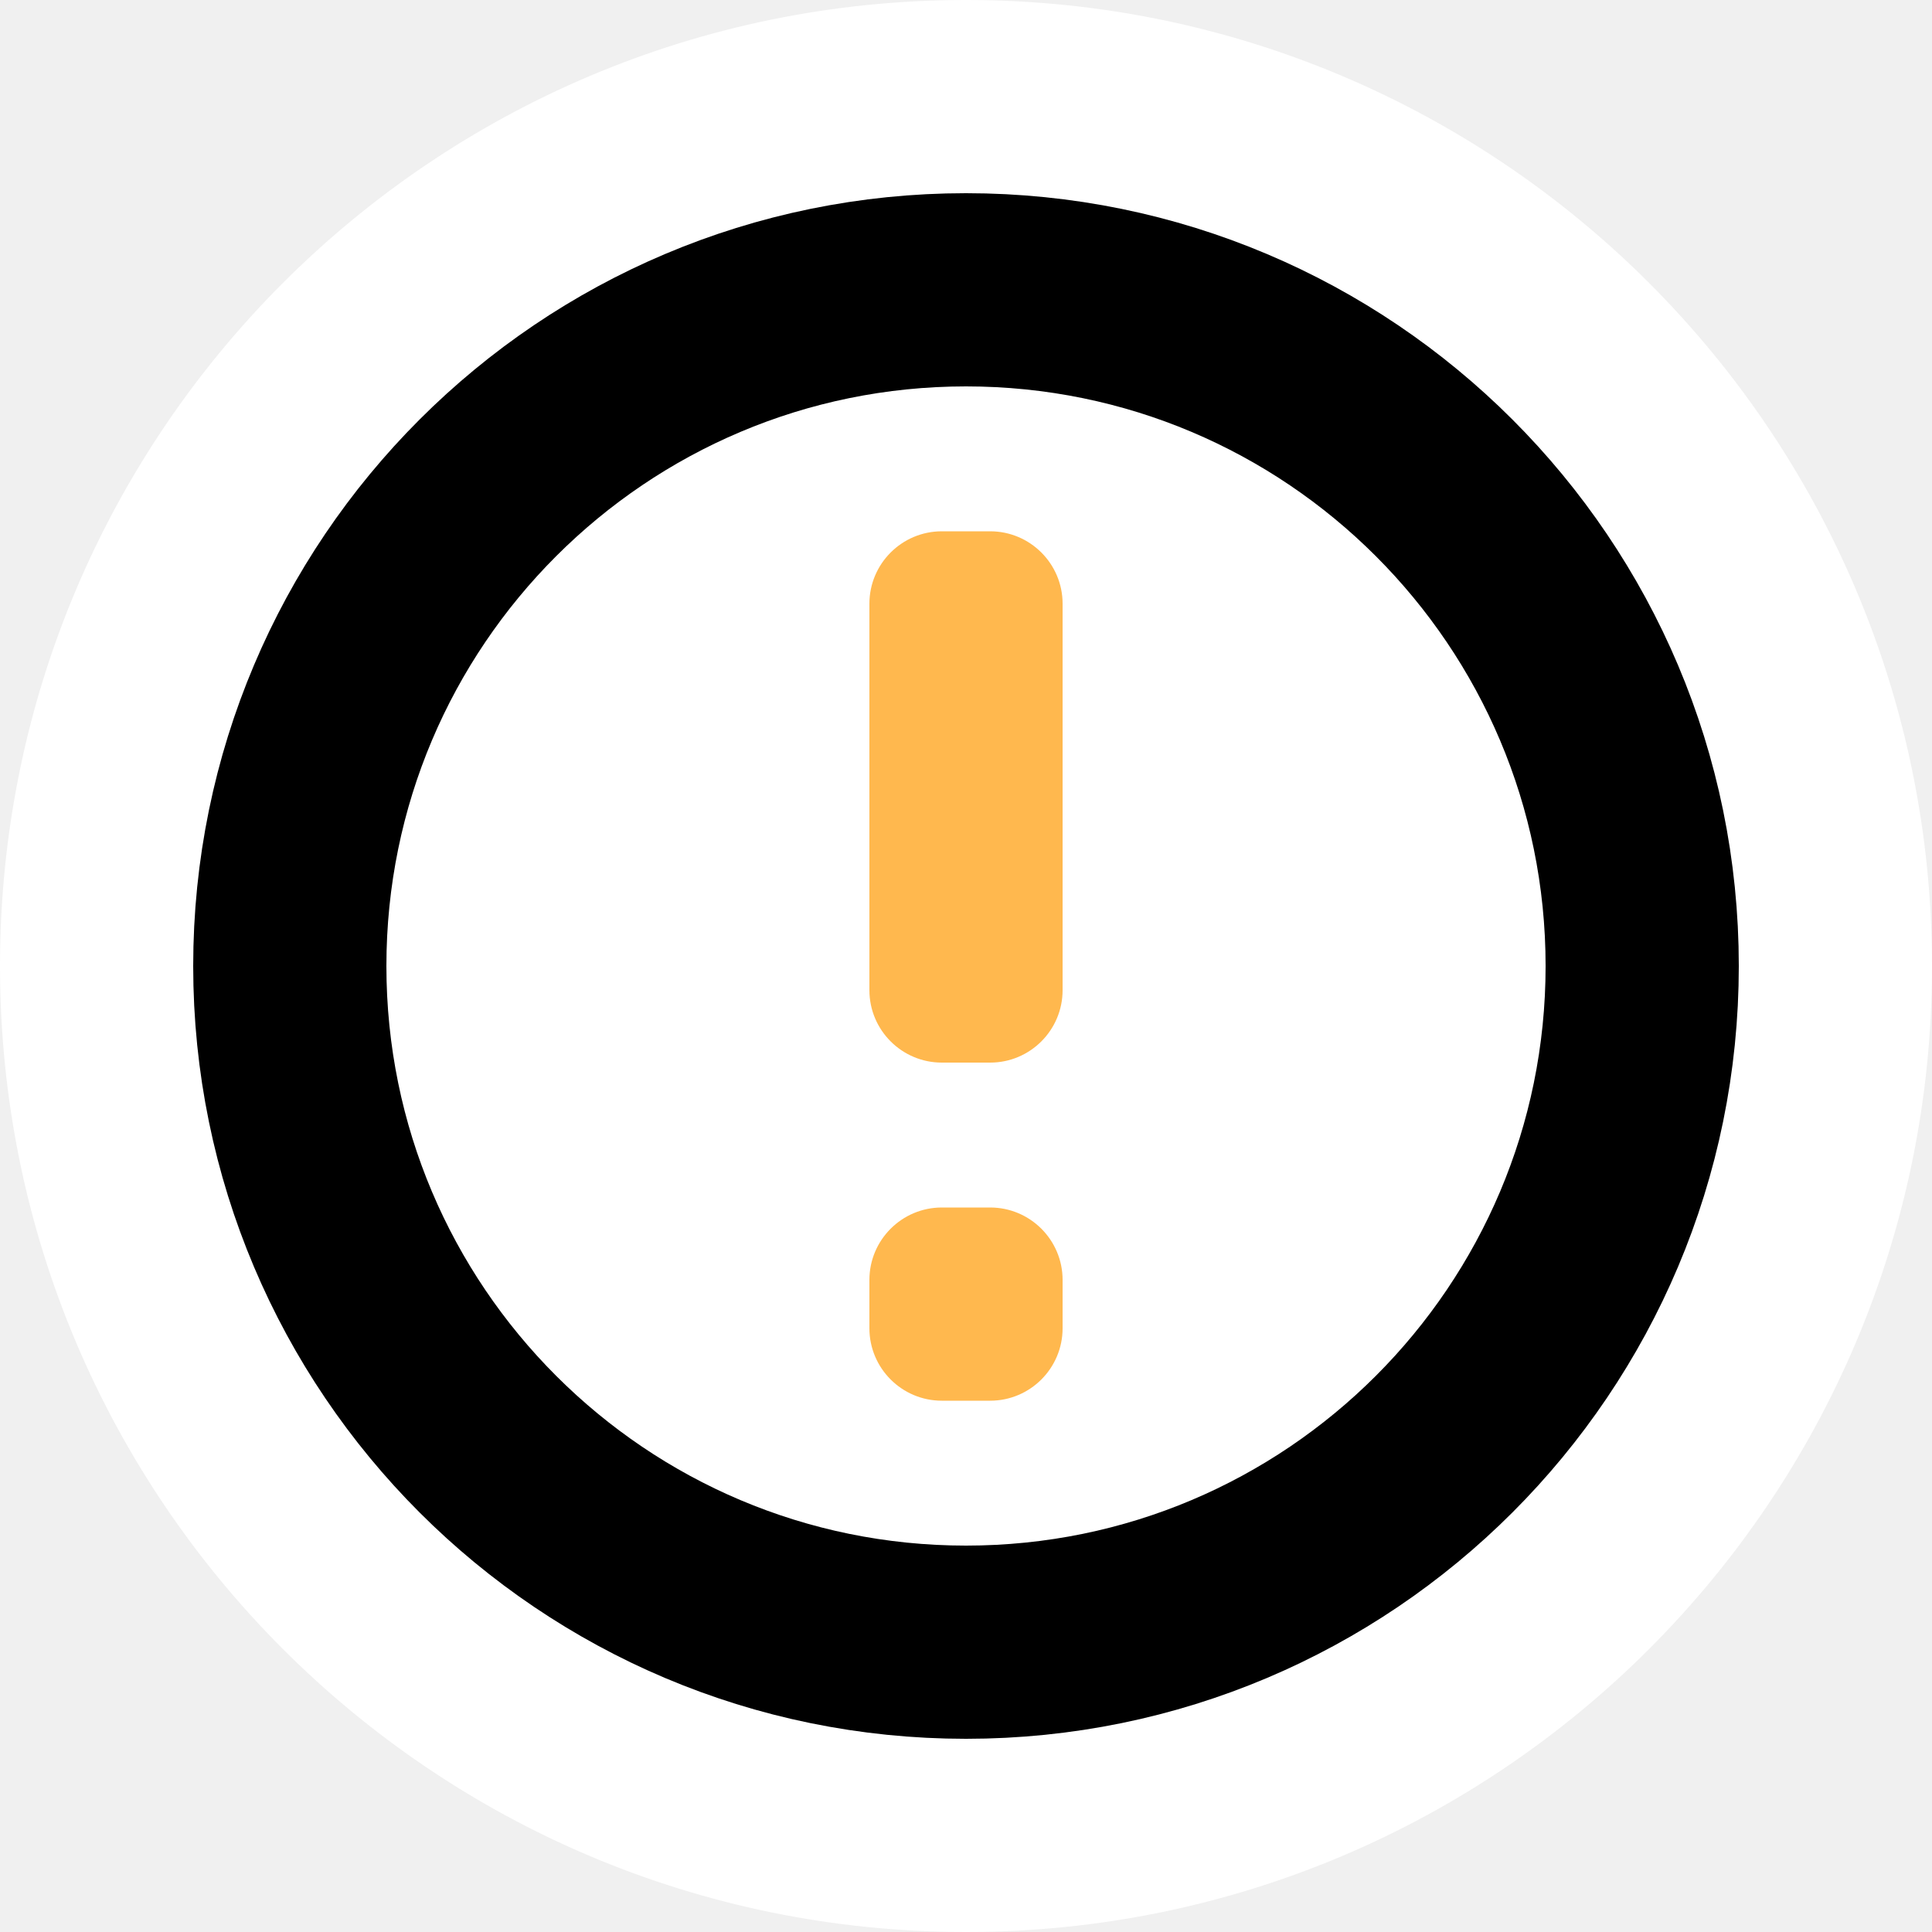
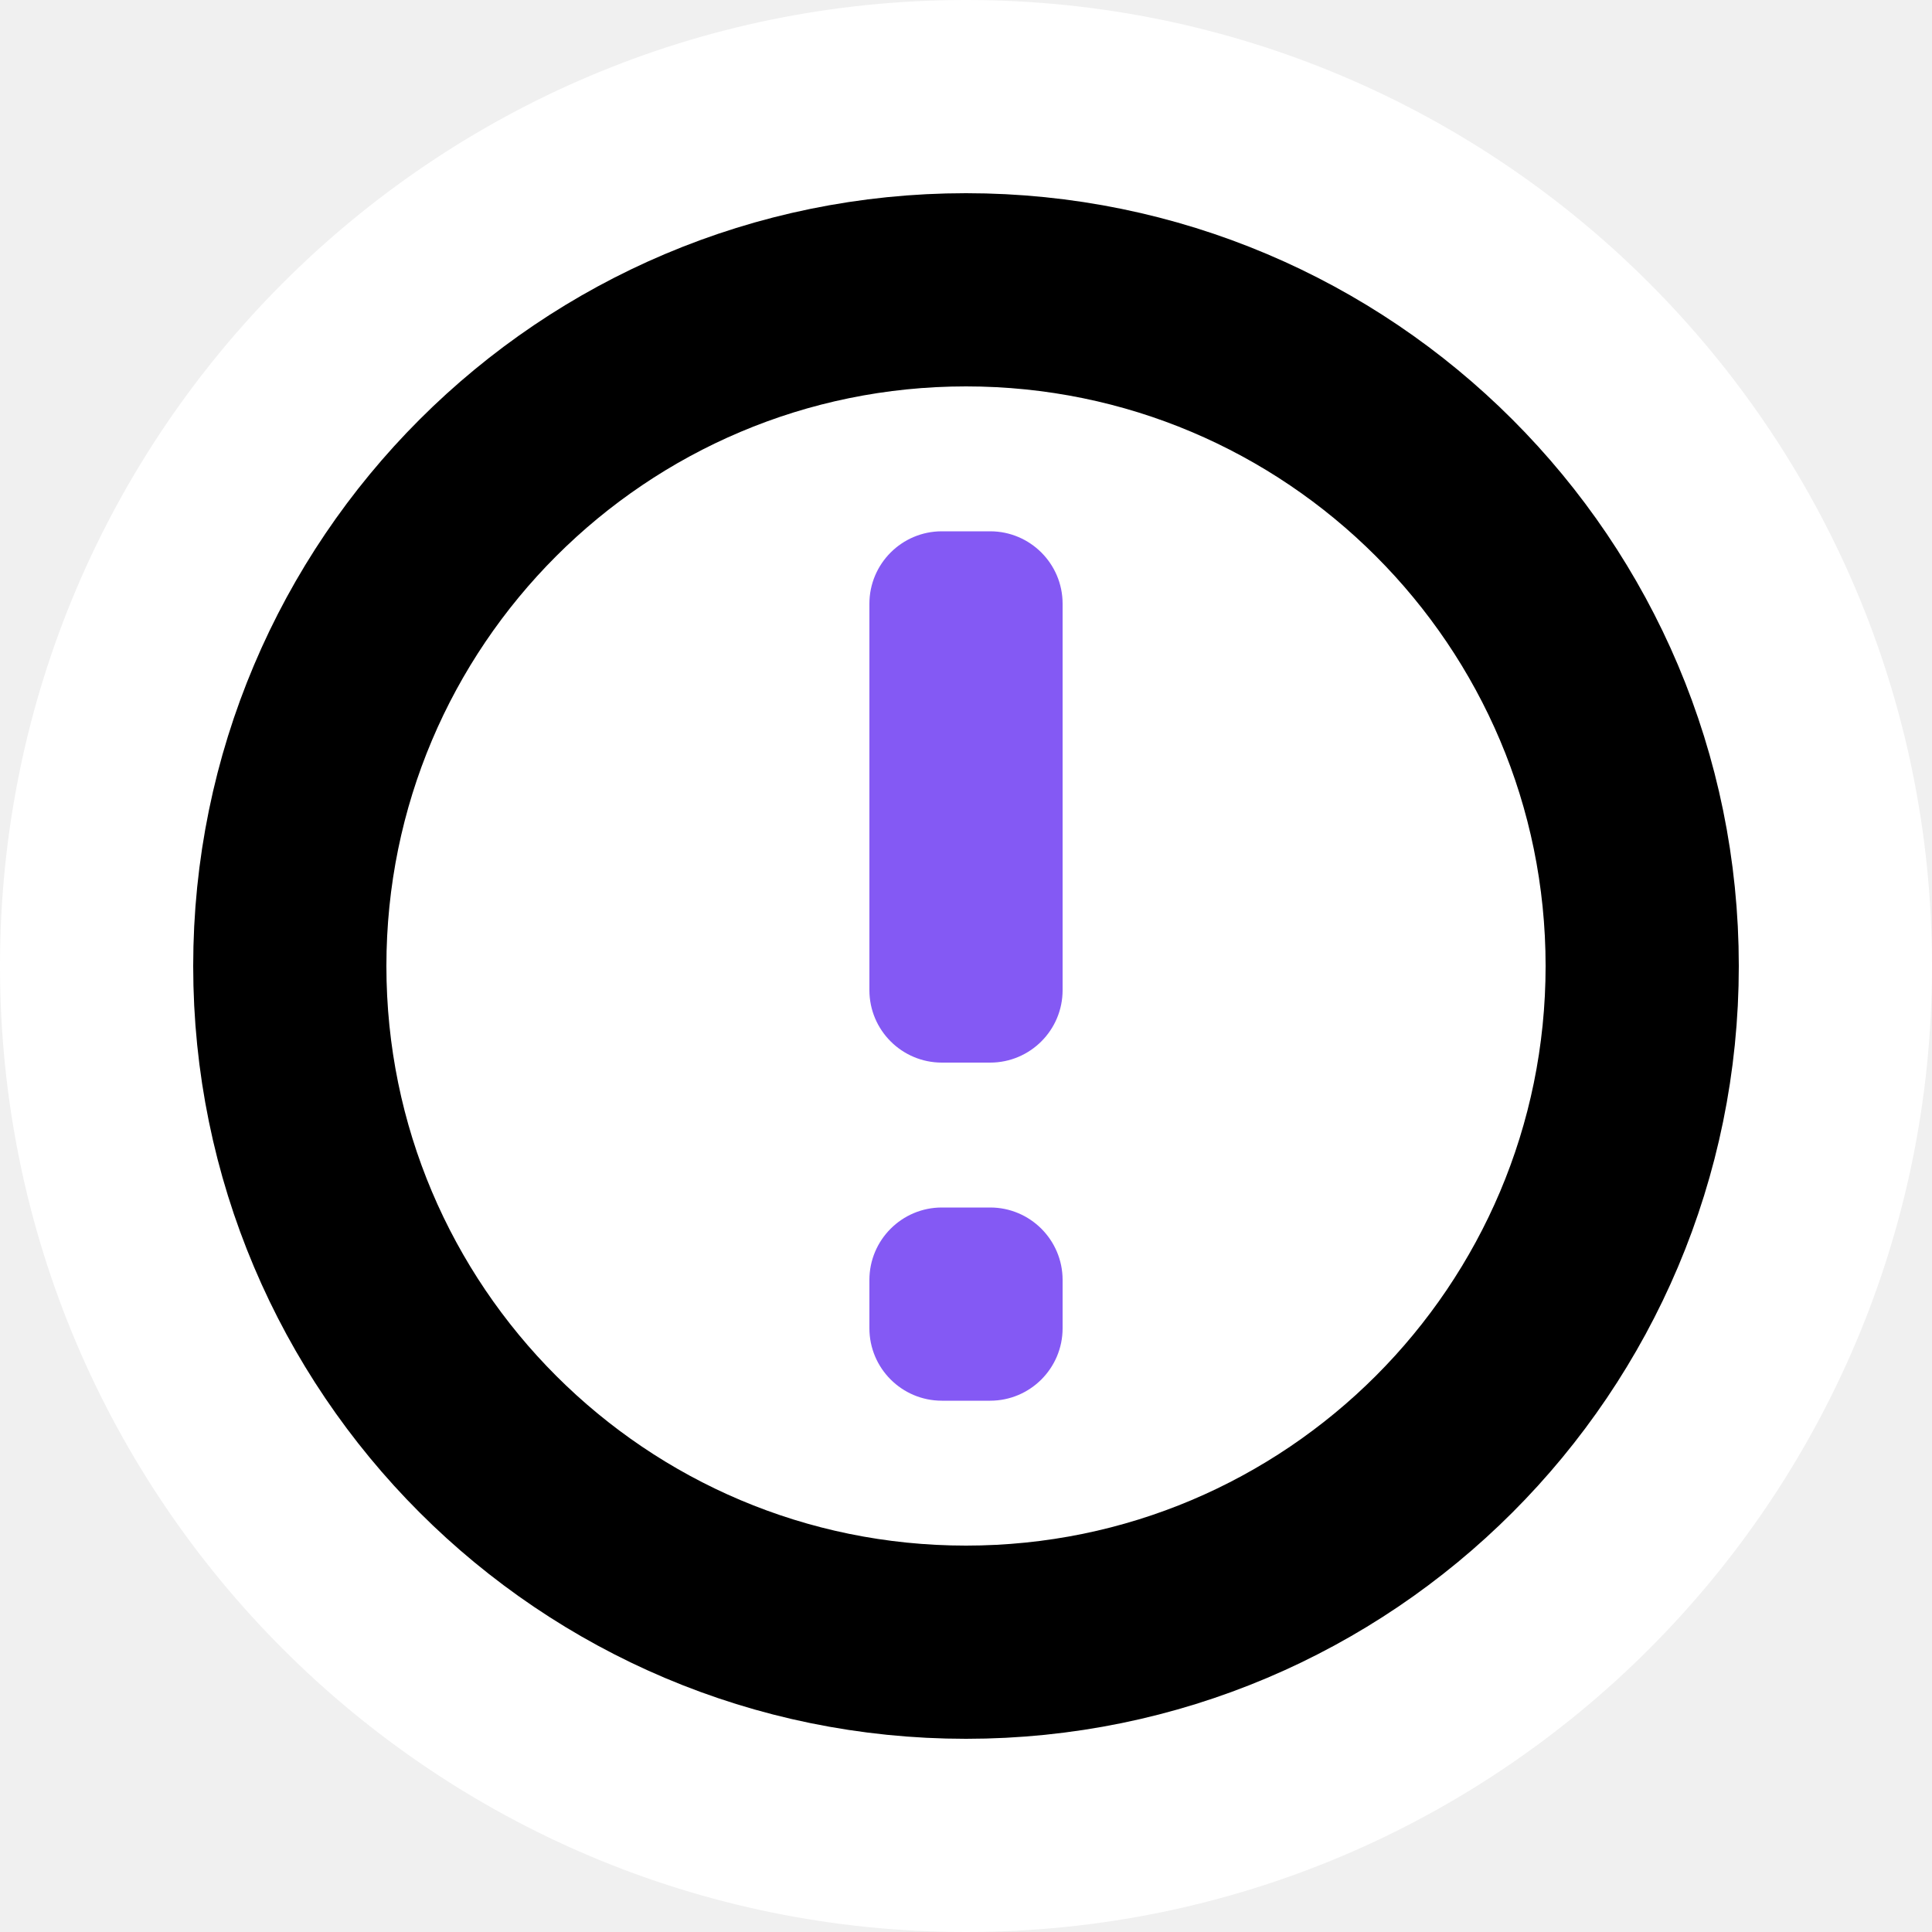
<svg xmlns="http://www.w3.org/2000/svg" width="40" height="40" viewBox="0 0 40 40" fill="none">
  <circle cx="20" cy="20" r="20" fill="white" />
  <circle cx="20" cy="20" r="14" stroke="currentColor" stroke-width="4" />
-   <path fill-rule="evenodd" clip-rule="evenodd" d="M19.5 11C18.672 11 18 11.672 18 12.5V20.5C18 21.328 18.672 22 19.5 22H20.5C21.328 22 22 21.328 22 20.5V12.5C22 11.672 21.328 11 20.5 11H19.5ZM19.5 25C18.672 25 18 25.672 18 26.5V27.5C18 28.328 18.672 29 19.5 29H20.5C21.328 29 22 28.328 22 27.5V26.5C22 25.672 21.328 25 20.5 25H19.5Z" fill="#FFB84E" />
+   <path fill-rule="evenodd" clip-rule="evenodd" d="M19.5 11C18.672 11 18 11.672 18 12.5V20.5C18 21.328 18.672 22 19.5 22H20.5C21.328 22 22 21.328 22 20.5V12.5C22 11.672 21.328 11 20.5 11H19.5ZM19.5 25C18.672 25 18 25.672 18 26.5V27.5C18 28.328 18.672 29 19.5 29H20.5C21.328 29 22 28.328 22 27.5V26.5C22 25.672 21.328 25 20.5 25H19.5Z" fill="#8459f4" />
</svg>
